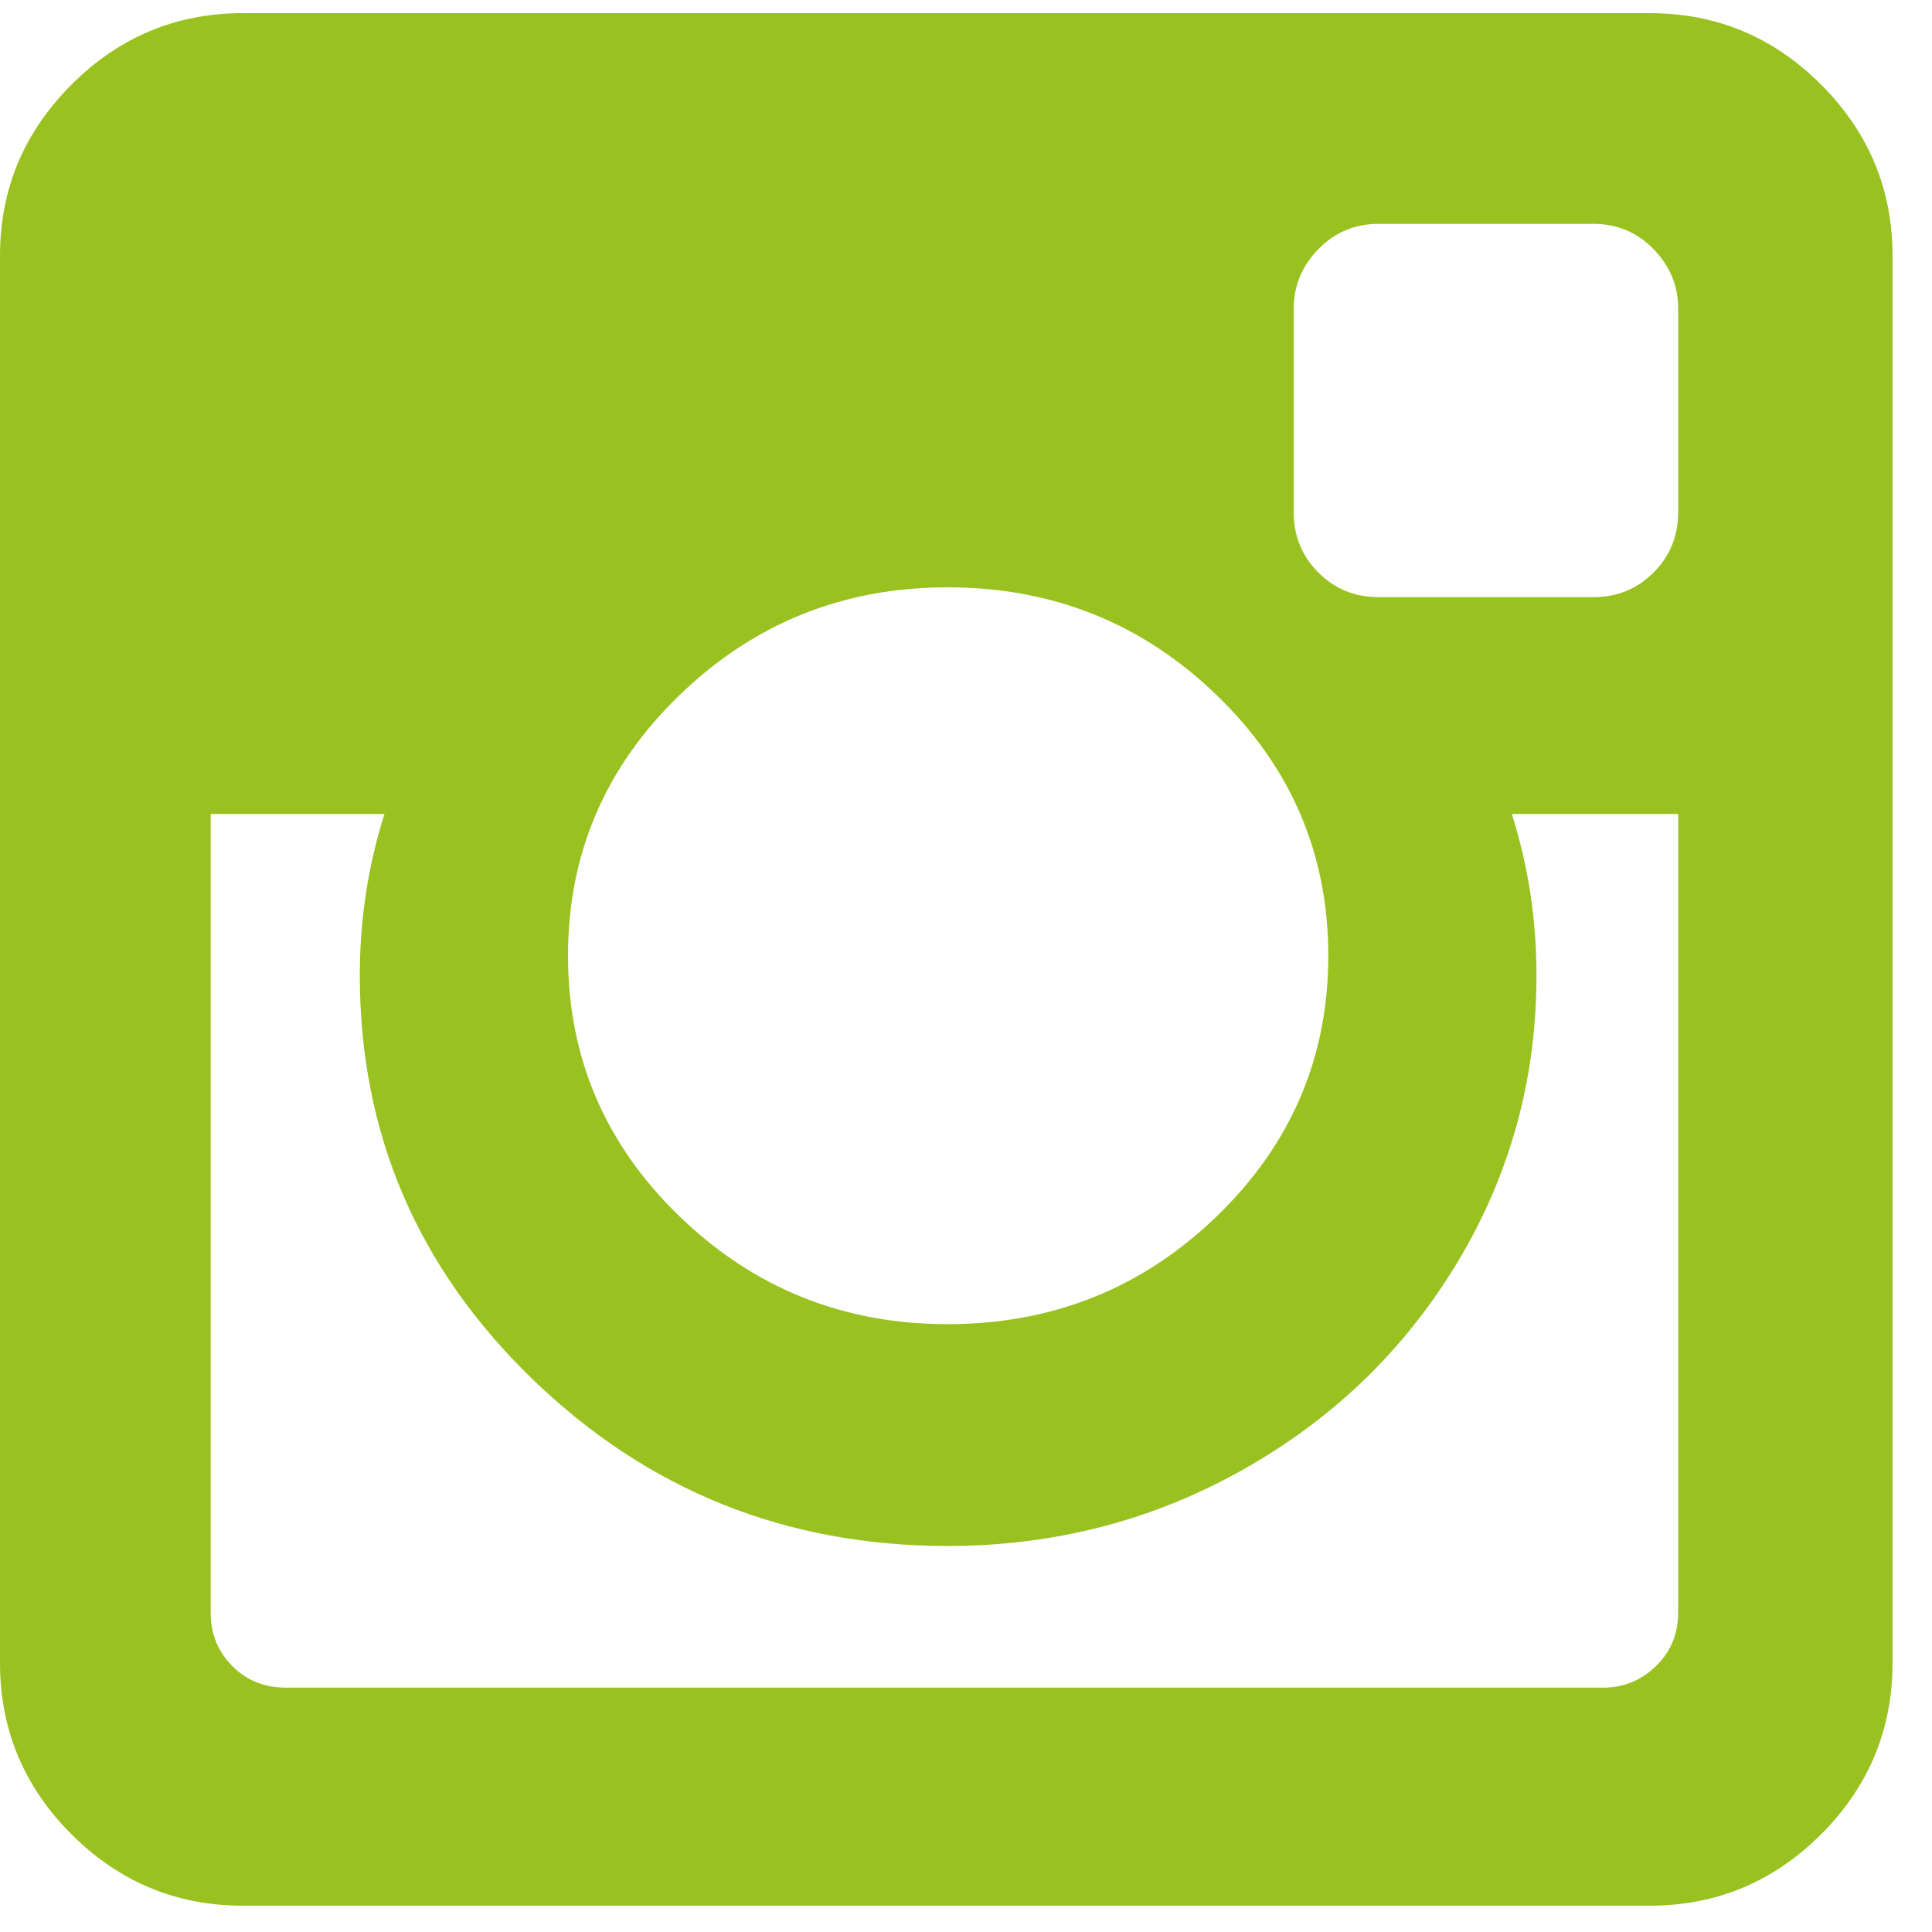
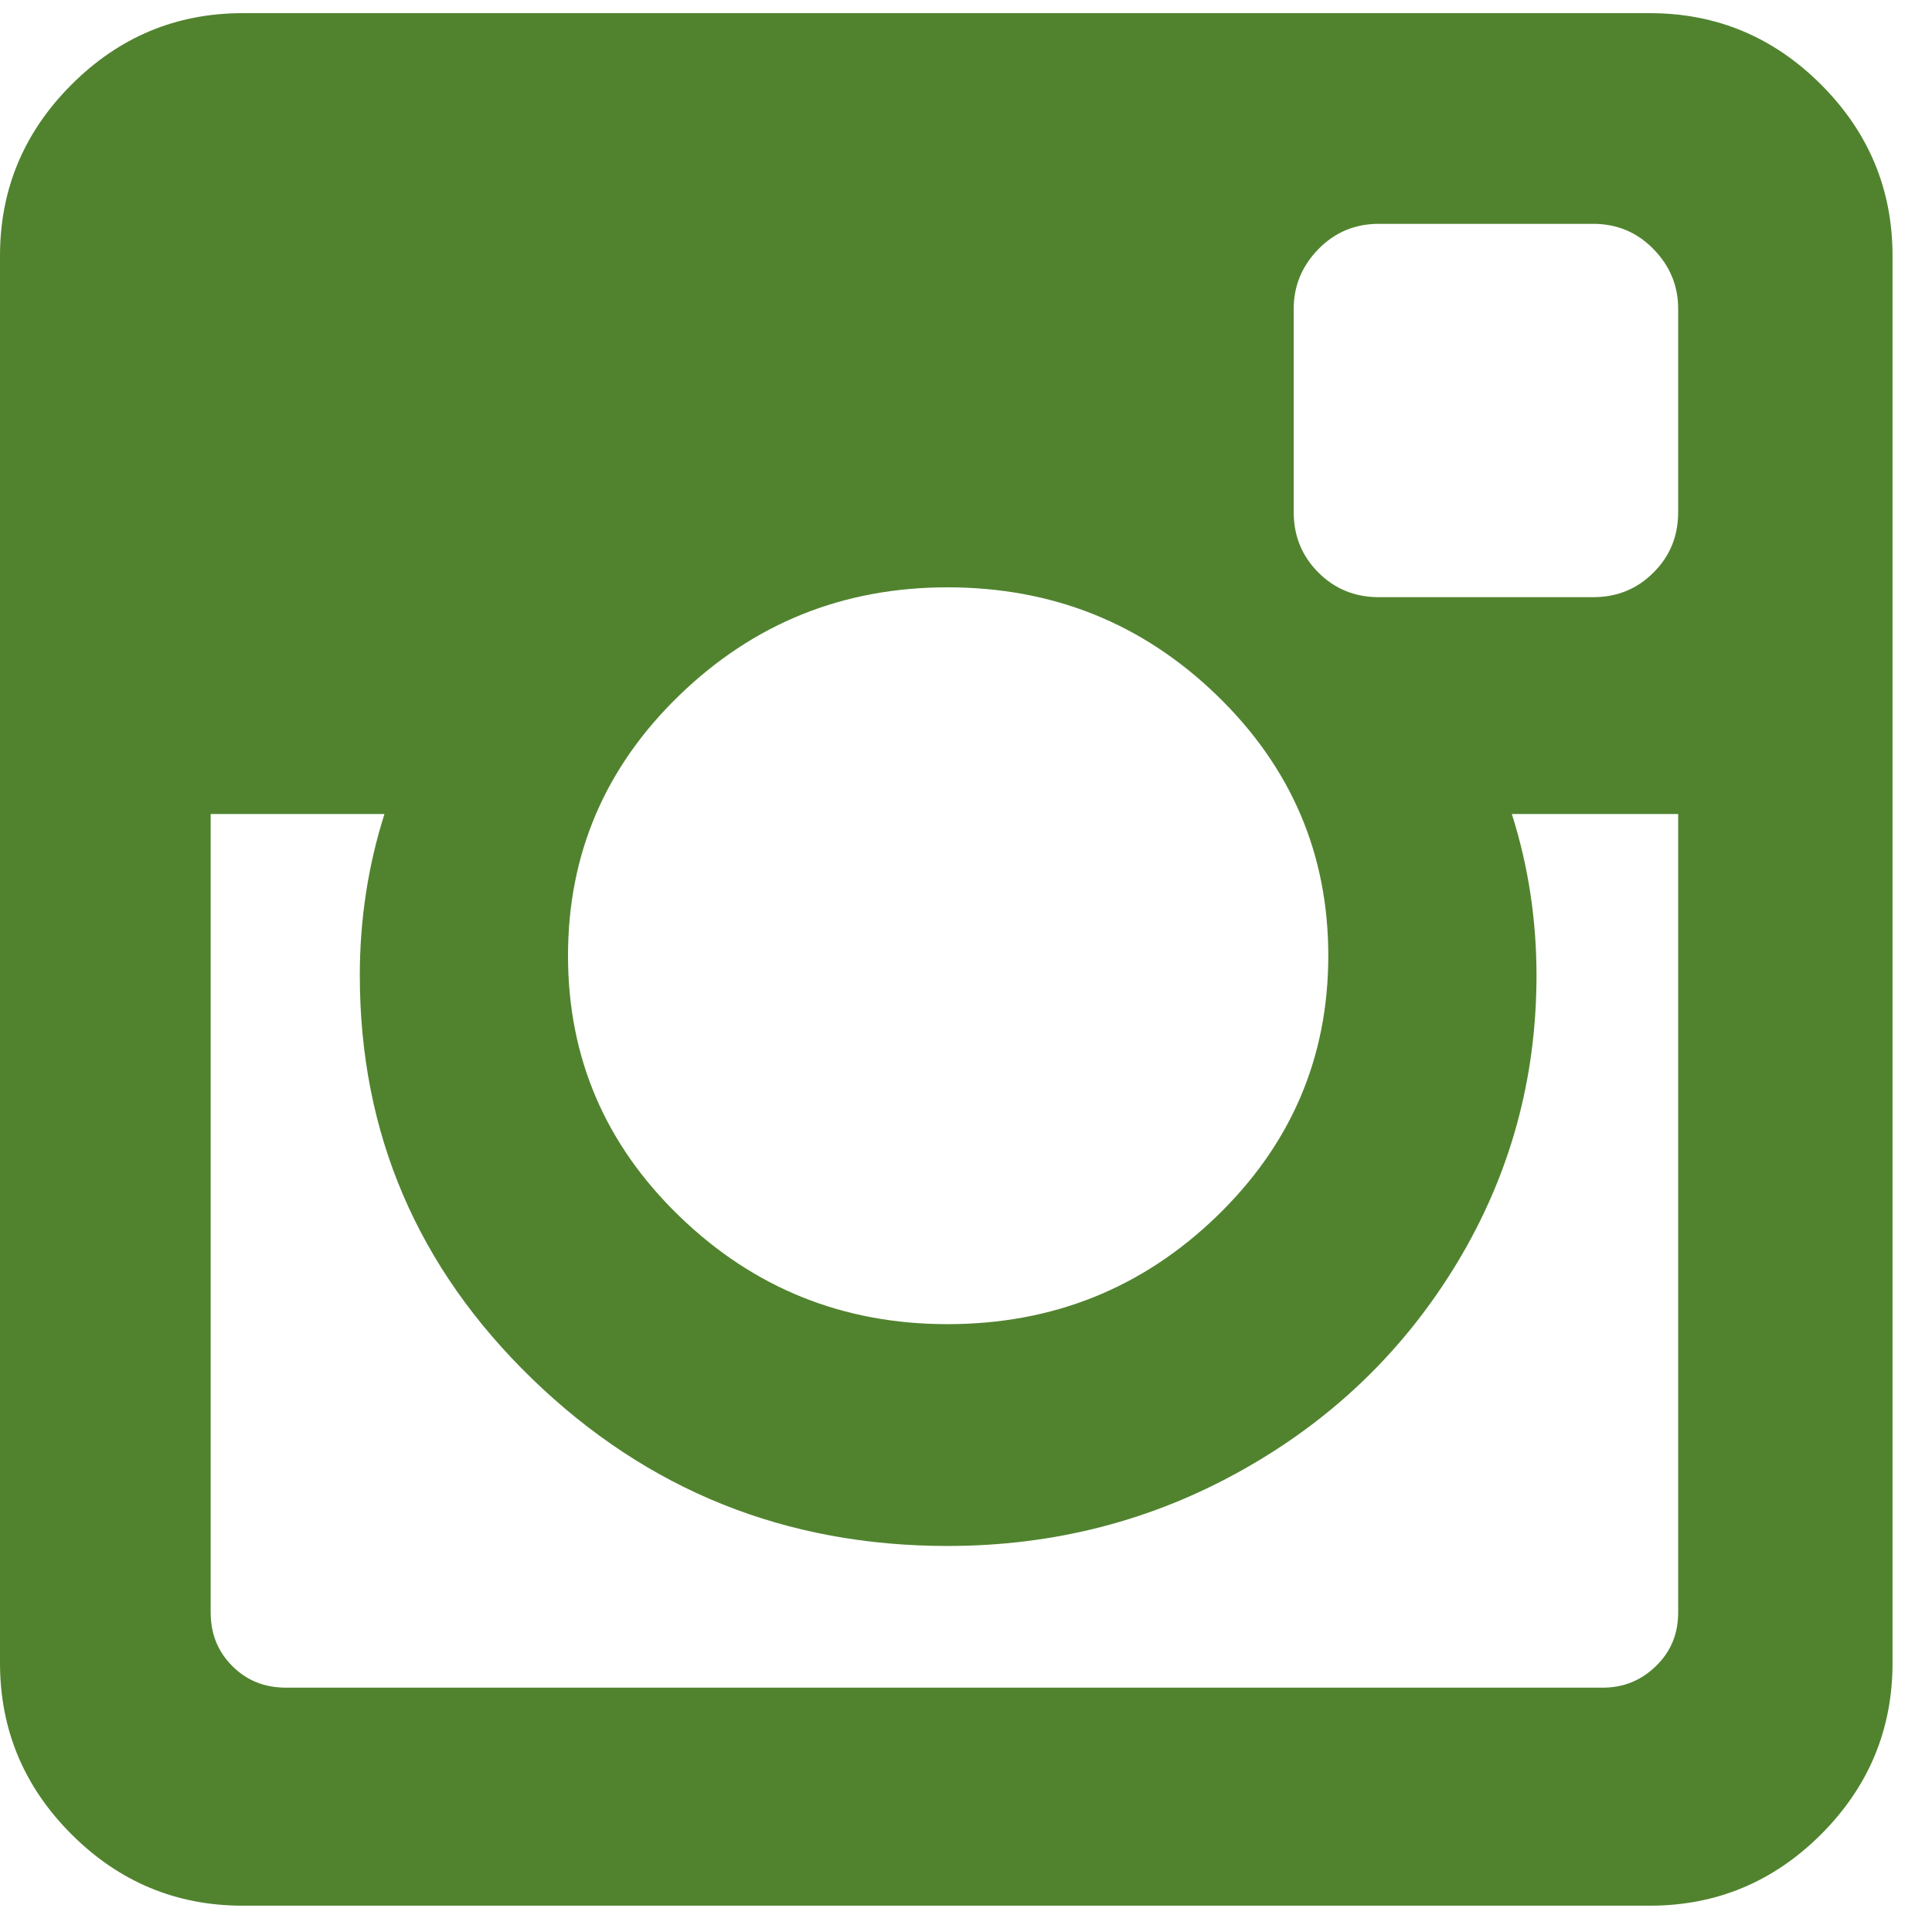
<svg xmlns="http://www.w3.org/2000/svg" width="21" height="21" viewBox="0 0 21 21">
-   <path fill="#99C221" fill-rule="evenodd" d="M1042.241,39.527 L1042.241,30.848 L1040.433,30.848 C1040.612,31.411 1040.701,31.996 1040.701,32.603 C1040.701,33.728 1040.415,34.766 1039.844,35.717 C1039.272,36.667 1038.496,37.42 1037.513,37.973 C1036.531,38.527 1035.46,38.804 1034.299,38.804 C1032.54,38.804 1031.036,38.199 1029.786,36.989 C1028.536,35.779 1027.911,34.317 1027.911,32.603 C1027.911,31.996 1028,31.411 1028.179,30.848 L1026.29,30.848 L1026.29,39.527 C1026.29,39.759 1026.368,39.953 1026.525,40.109 C1026.681,40.266 1026.875,40.344 1027.107,40.344 L1041.424,40.344 C1041.647,40.344 1041.839,40.266 1042,40.109 C1042.161,39.953 1042.241,39.759 1042.241,39.527 Z M1038.438,32.388 C1038.438,31.281 1038.033,30.337 1037.225,29.556 C1036.417,28.775 1035.442,28.384 1034.299,28.384 C1033.165,28.384 1032.194,28.775 1031.386,29.556 C1030.578,30.337 1030.174,31.281 1030.174,32.388 C1030.174,33.496 1030.578,34.44 1031.386,35.221 C1032.194,36.002 1033.165,36.393 1034.299,36.393 C1035.442,36.393 1036.417,36.002 1037.225,35.221 C1038.033,34.44 1038.438,33.496 1038.438,32.388 Z M1042.241,27.567 L1042.241,25.357 C1042.241,25.107 1042.152,24.891 1041.973,24.708 C1041.795,24.525 1041.576,24.433 1041.317,24.433 L1038.987,24.433 C1038.728,24.433 1038.509,24.525 1038.33,24.708 C1038.152,24.891 1038.062,25.107 1038.062,25.357 L1038.062,27.567 C1038.062,27.826 1038.152,28.045 1038.33,28.223 C1038.509,28.402 1038.728,28.491 1038.987,28.491 L1041.317,28.491 C1041.576,28.491 1041.795,28.402 1041.973,28.223 C1042.152,28.045 1042.241,27.826 1042.241,27.567 Z M1044.571,24.781 L1044.571,40.076 C1044.571,40.799 1044.312,41.42 1043.795,41.938 C1043.277,42.455 1042.656,42.714 1041.933,42.714 L1026.638,42.714 C1025.915,42.714 1025.295,42.455 1024.777,41.938 C1024.259,41.42 1024,40.799 1024,40.076 L1024,24.781 C1024,24.058 1024.259,23.438 1024.777,22.92 C1025.295,22.402 1025.915,22.143 1026.638,22.143 L1041.933,22.143 C1042.656,22.143 1043.277,22.402 1043.795,22.92 C1044.312,23.438 1044.571,24.058 1044.571,24.781 Z" transform="translate(-1024 -22)" />
+   <path fill="#51832f" fill-rule="evenodd" d="M1042.241,39.527 L1042.241,30.848 L1040.433,30.848 C1040.612,31.411 1040.701,31.996 1040.701,32.603 C1040.701,33.728 1040.415,34.766 1039.844,35.717 C1039.272,36.667 1038.496,37.42 1037.513,37.973 C1036.531,38.527 1035.46,38.804 1034.299,38.804 C1032.54,38.804 1031.036,38.199 1029.786,36.989 C1028.536,35.779 1027.911,34.317 1027.911,32.603 C1027.911,31.996 1028,31.411 1028.179,30.848 L1026.29,30.848 L1026.29,39.527 C1026.29,39.759 1026.368,39.953 1026.525,40.109 C1026.681,40.266 1026.875,40.344 1027.107,40.344 L1041.424,40.344 C1041.647,40.344 1041.839,40.266 1042,40.109 C1042.161,39.953 1042.241,39.759 1042.241,39.527 Z M1038.438,32.388 C1038.438,31.281 1038.033,30.337 1037.225,29.556 C1036.417,28.775 1035.442,28.384 1034.299,28.384 C1033.165,28.384 1032.194,28.775 1031.386,29.556 C1030.578,30.337 1030.174,31.281 1030.174,32.388 C1030.174,33.496 1030.578,34.44 1031.386,35.221 C1032.194,36.002 1033.165,36.393 1034.299,36.393 C1035.442,36.393 1036.417,36.002 1037.225,35.221 C1038.033,34.44 1038.438,33.496 1038.438,32.388 Z M1042.241,27.567 L1042.241,25.357 C1042.241,25.107 1042.152,24.891 1041.973,24.708 C1041.795,24.525 1041.576,24.433 1041.317,24.433 L1038.987,24.433 C1038.728,24.433 1038.509,24.525 1038.33,24.708 C1038.152,24.891 1038.062,25.107 1038.062,25.357 L1038.062,27.567 C1038.062,27.826 1038.152,28.045 1038.33,28.223 C1038.509,28.402 1038.728,28.491 1038.987,28.491 L1041.317,28.491 C1041.576,28.491 1041.795,28.402 1041.973,28.223 C1042.152,28.045 1042.241,27.826 1042.241,27.567 Z M1044.571,24.781 L1044.571,40.076 C1044.571,40.799 1044.312,41.42 1043.795,41.938 C1043.277,42.455 1042.656,42.714 1041.933,42.714 L1026.638,42.714 C1025.915,42.714 1025.295,42.455 1024.777,41.938 C1024.259,41.42 1024,40.799 1024,40.076 L1024,24.781 C1024,24.058 1024.259,23.438 1024.777,22.92 C1025.295,22.402 1025.915,22.143 1026.638,22.143 L1041.933,22.143 C1042.656,22.143 1043.277,22.402 1043.795,22.92 C1044.312,23.438 1044.571,24.058 1044.571,24.781 Z" transform="translate(-1024 -22)" />
</svg>
